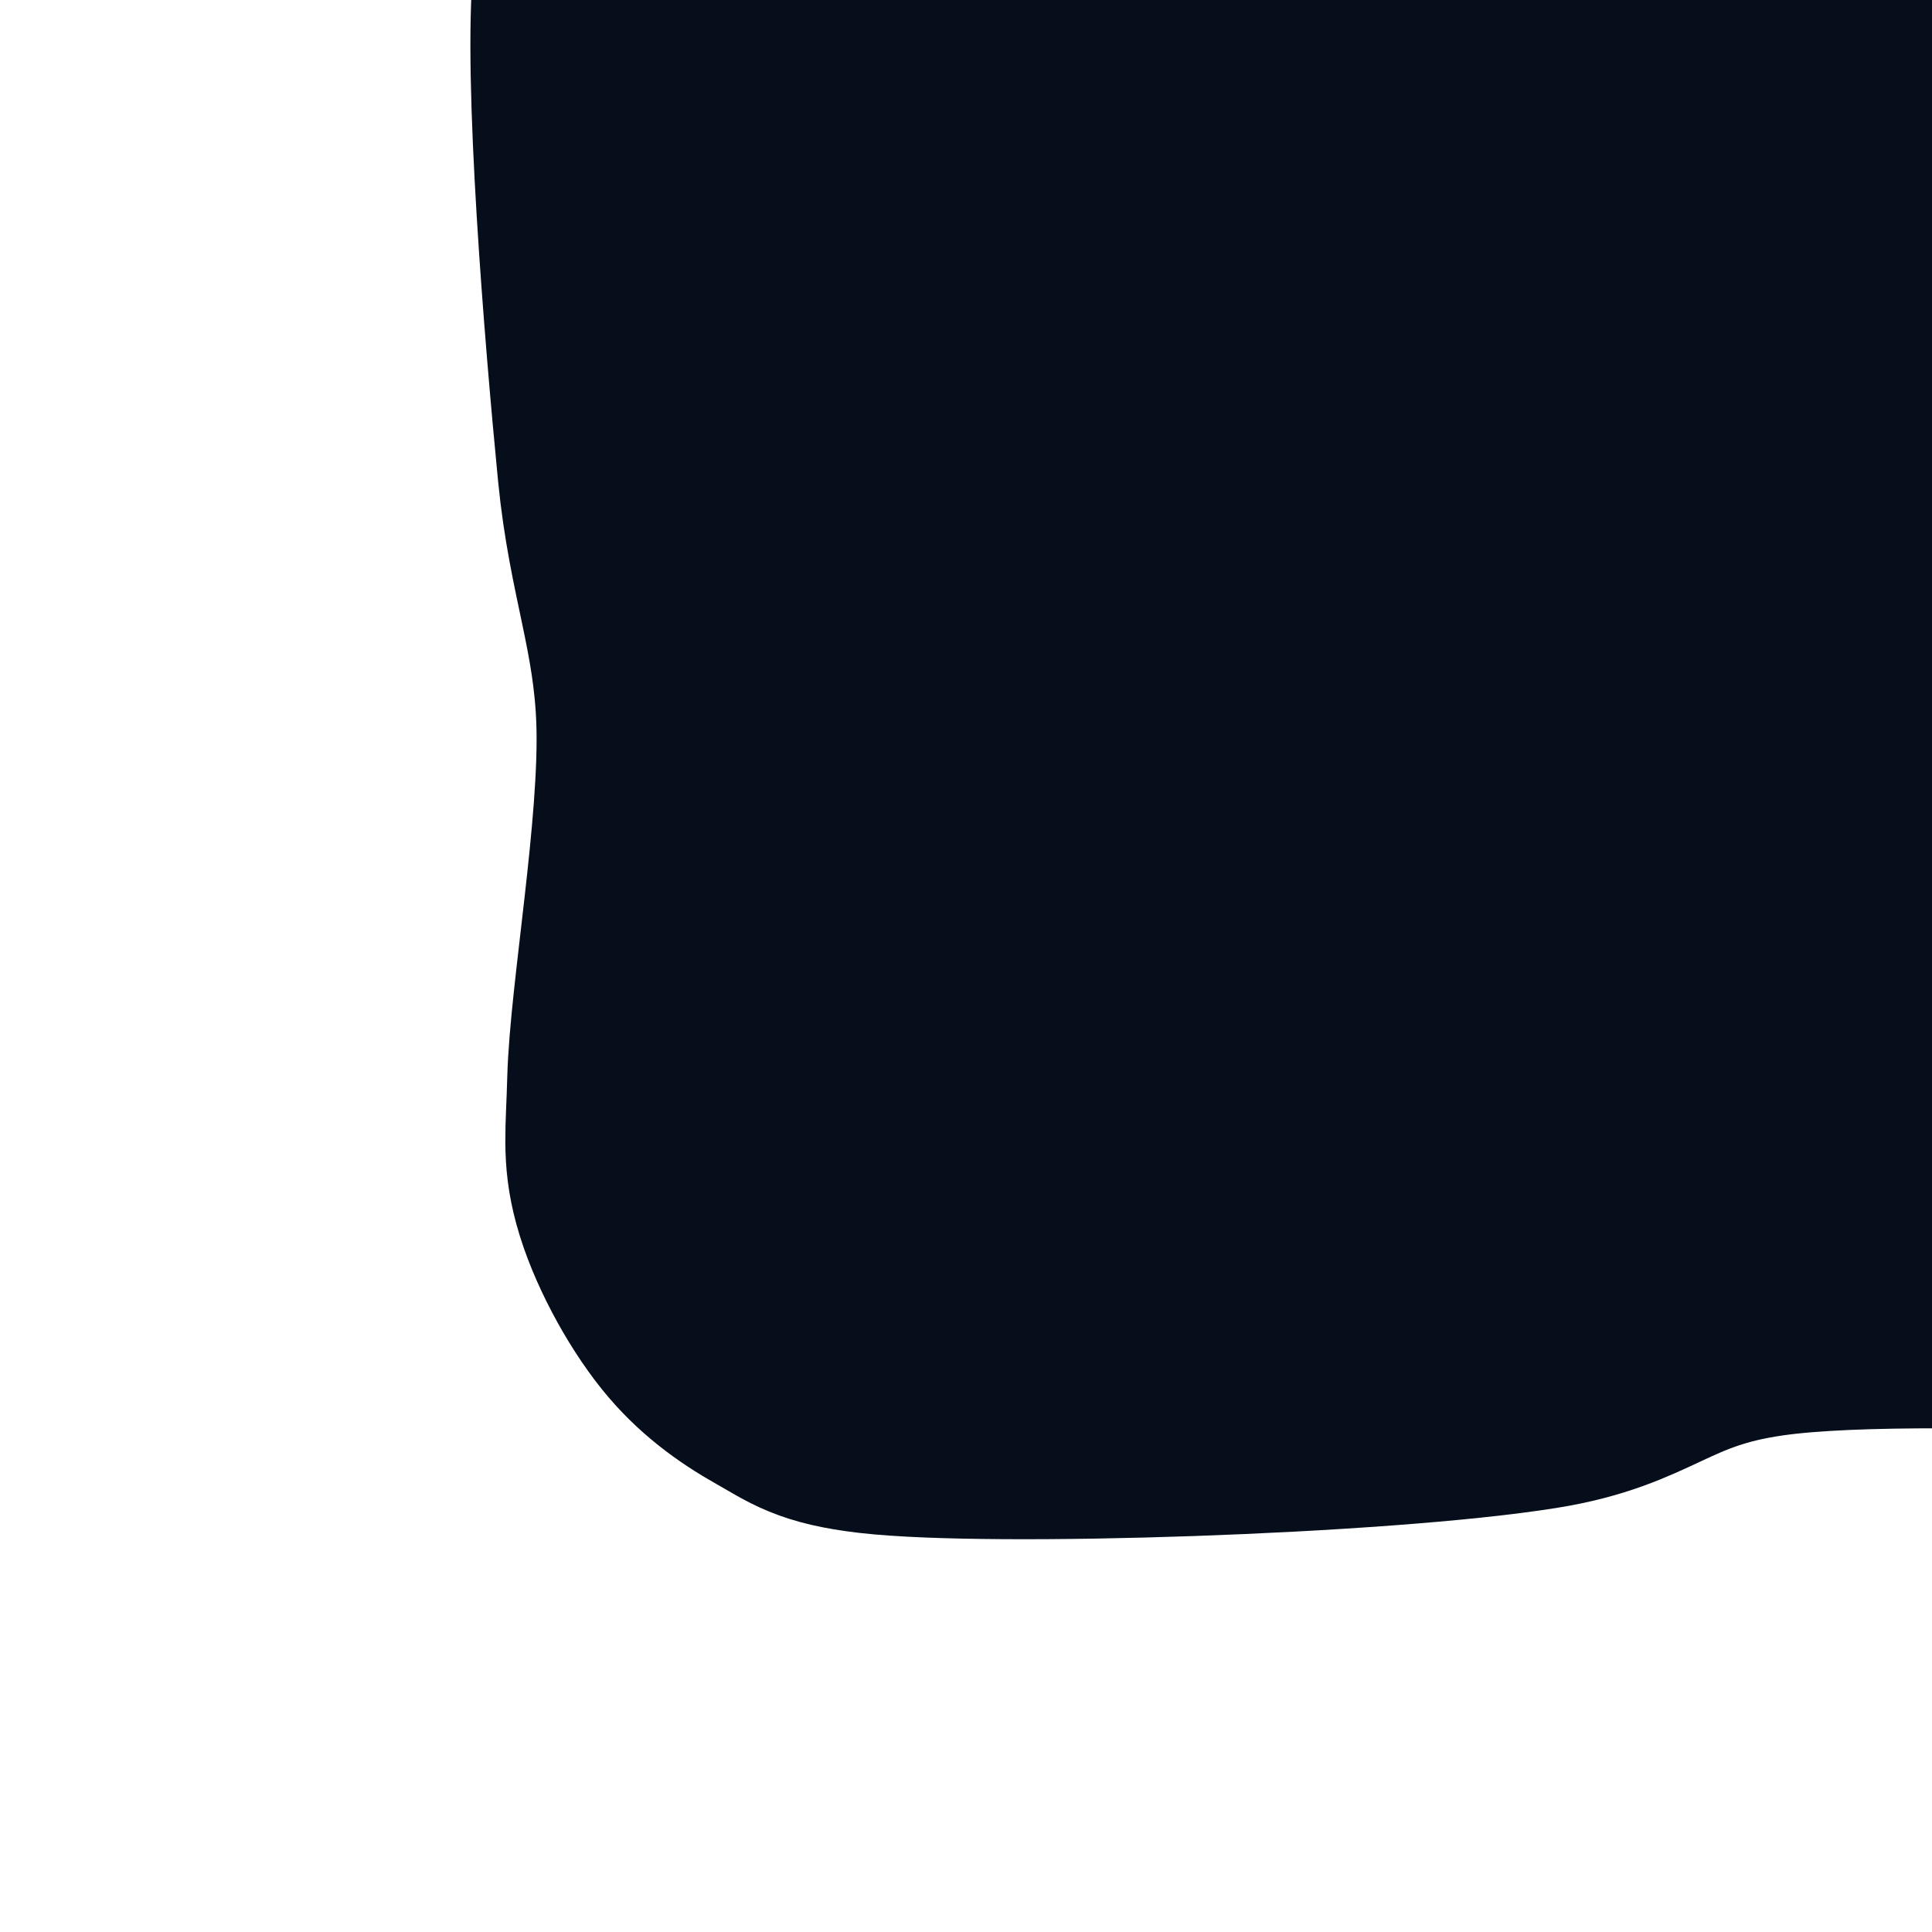
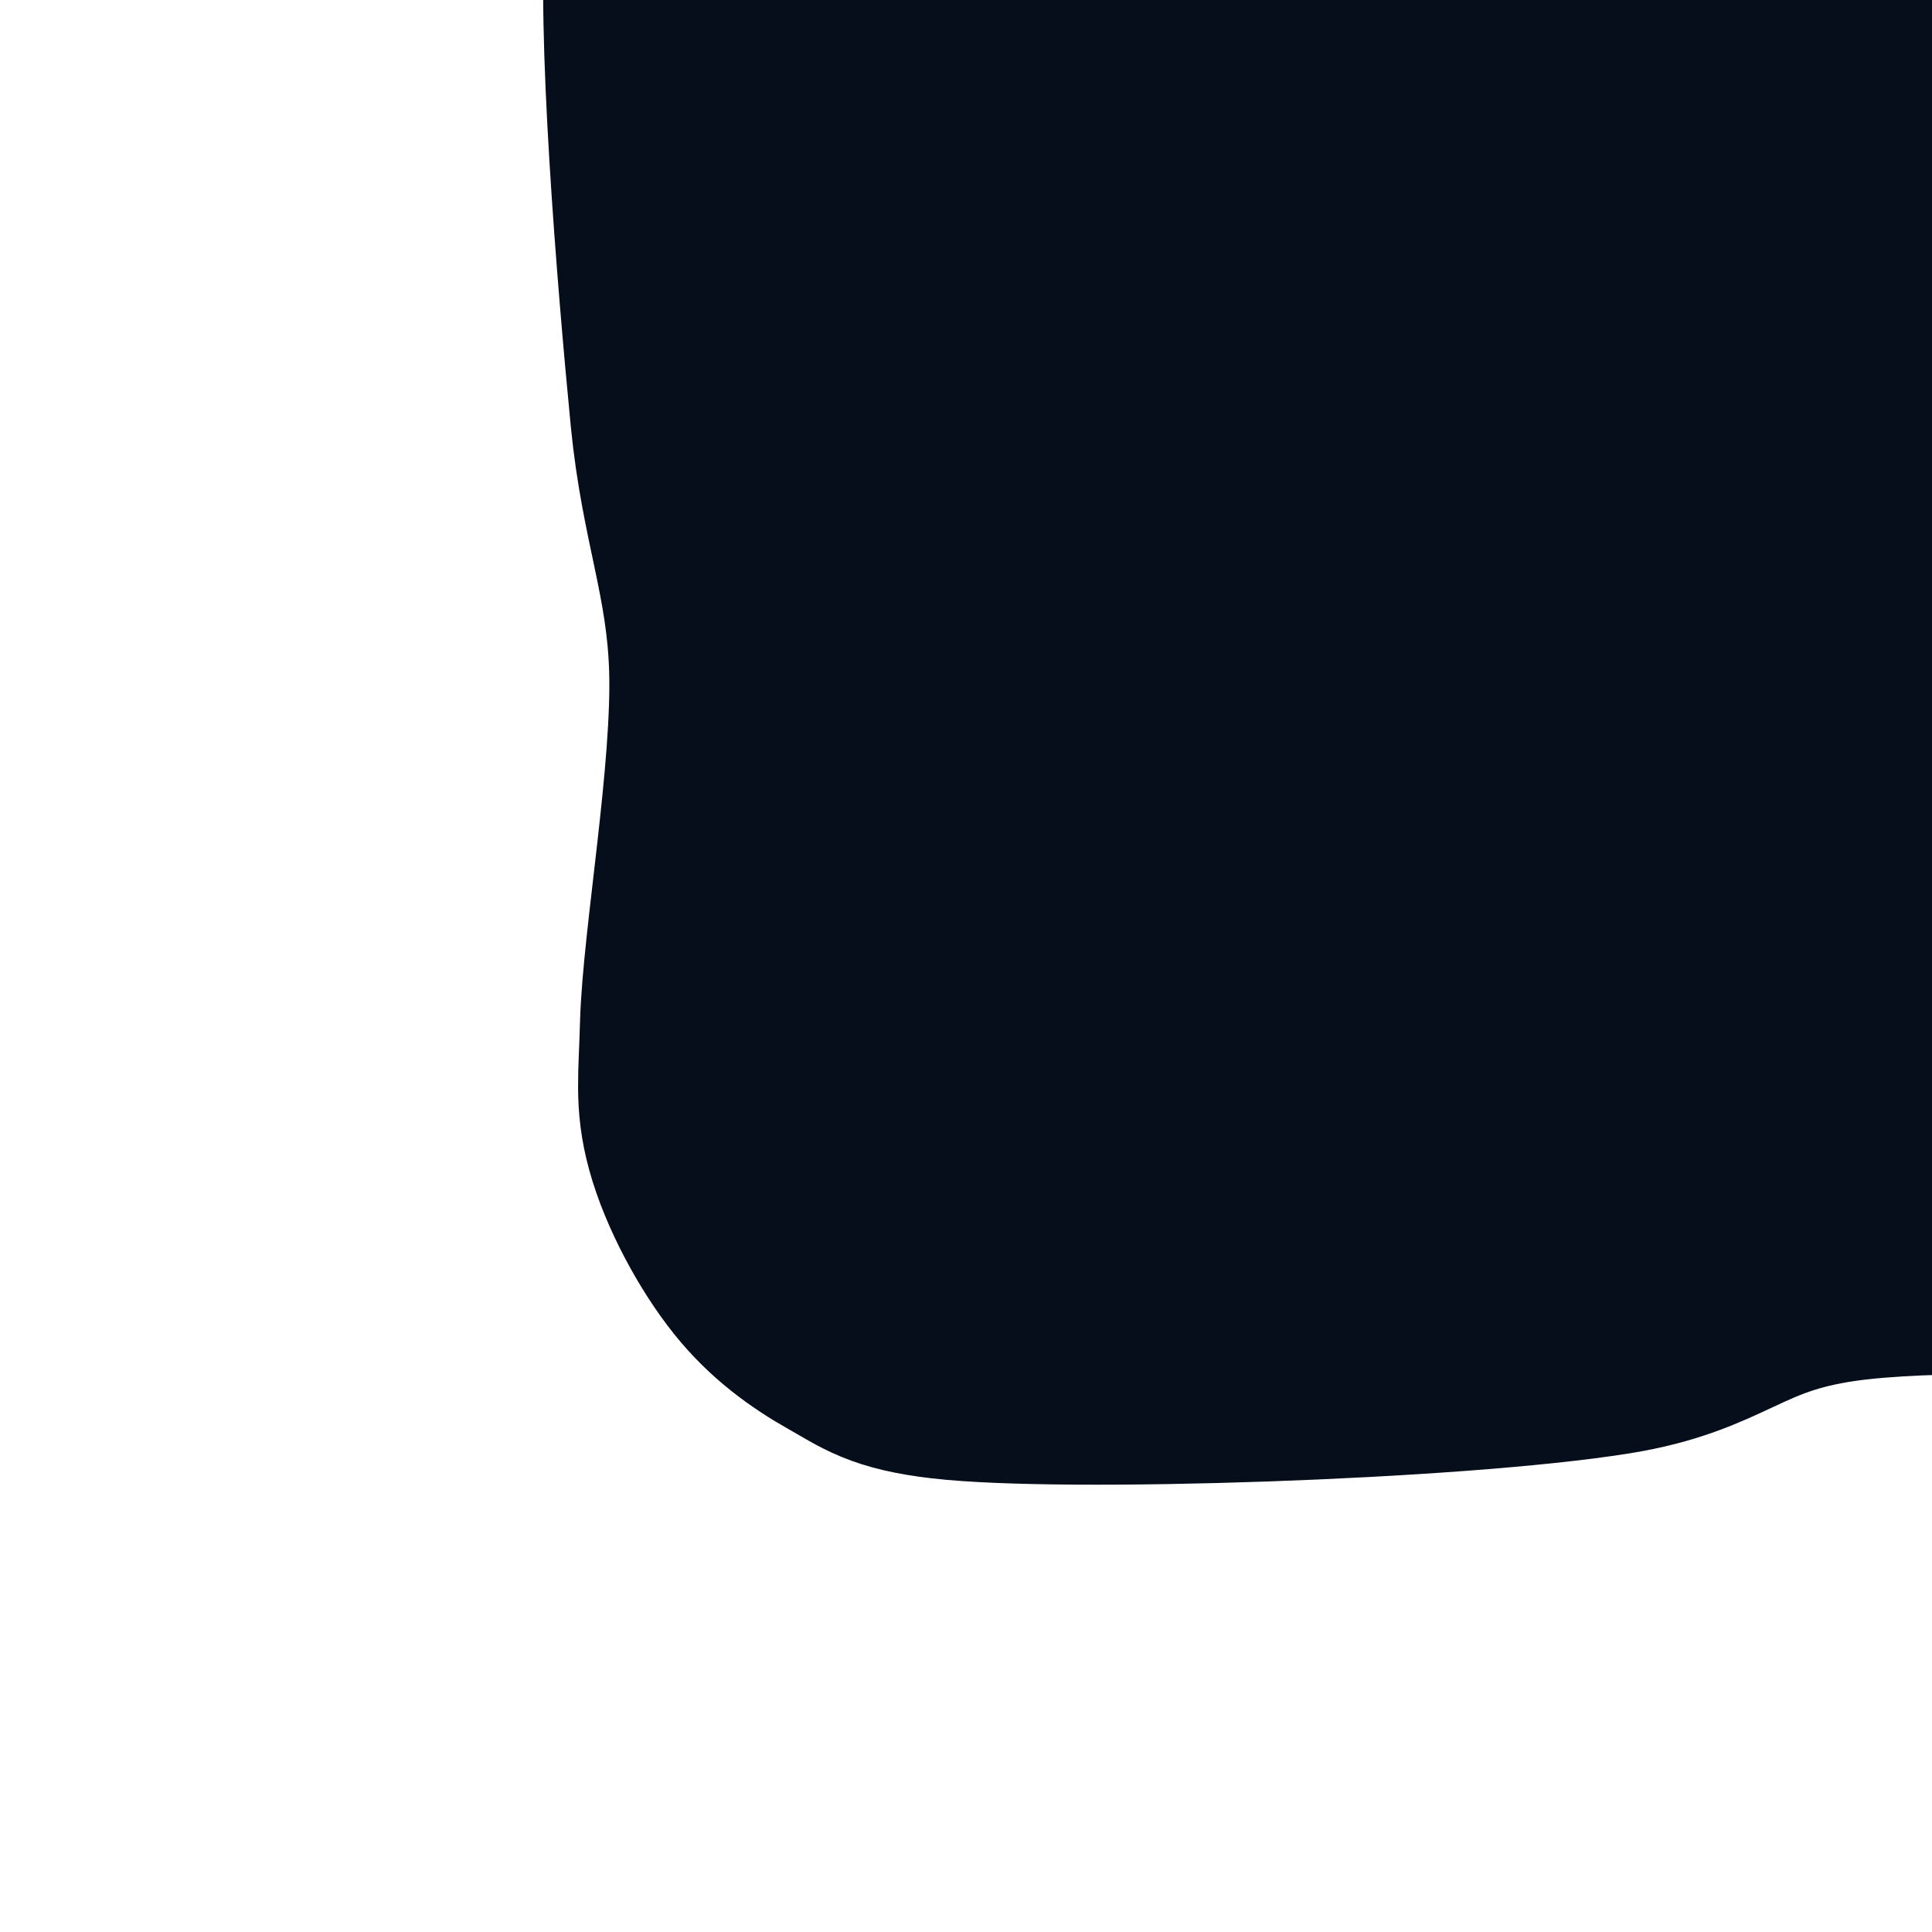
<svg xmlns="http://www.w3.org/2000/svg" xmlns:ns1="https://boxy-svg.com" viewBox="0 0 40 40" width="40px" height="40px">
  <defs>
    <ns1:guide x="692.451" y="88.306" angle="0" />
    <ns1:export>
      <ns1:file format="svg" />
    </ns1:export>
+     <ns1:guide x="20" y="16.224" angle="0" />
+     <ns1:guide x="4.285" y="19.989" angle="90" />
  </defs>
-   <path fill="rgb(255,0,0)" stroke="rgb(255,0,0)" stroke-width="0" opacity="0.992" d="M 17.471 -5.703 C 18.388 -5.862 19.306 -5.811 20.183 -5.502 C 21.061 -5.193 22.078 -4.573 22.776 -3.834 C 22.876 -3.924 22.983 -4.012 23.096 -4.095 C 23.863 -4.661 25.12 -5.229 26.11 -5.401 C 27.027 -5.561 27.944 -5.509 28.822 -5.2 C 29.773 -4.865 31.142 -3.789 31.584 -3.342 C 31.811 -3.112 31.664 -2.839 31.885 -2.79 C 32.26 -2.706 33.244 -3.507 34.045 -3.694 C 34.92 -3.897 36.03 -4.033 36.958 -3.895 C 37.87 -3.758 38.741 -3.409 39.569 -2.89 C 40.474 -2.323 41.356 -1.402 42.131 -0.53 C 42.915 0.354 43.493 1.156 44.24 2.383 C 45.204 3.966 46.652 6.774 47.354 8.41 C 47.872 9.618 48.155 10.334 48.359 11.424 C 48.548 12.435 48.658 13.757 48.6 14.777 C 50.445 14.814 51.977 14.886 52.828 14.989 C 54.108 15.145 54.306 15.345 54.938 15.693 C 55.56 16.035 56.128 16.481 56.595 17.049 C 57.094 17.654 57.565 18.462 57.801 19.258 C 58.04 20.067 58.098 21.061 58.001 21.87 C 57.911 22.627 57.655 23.338 57.298 23.979 C 56.938 24.628 56.497 25.247 55.842 25.737 C 55.093 26.298 54.539 26.745 52.929 27.043 C 49.833 27.617 40.212 26.718 36.556 27.244 C 34.29 27.57 33.997 28.405 31.835 28.751 C 28.581 29.272 20.507 29.535 18.074 29.253 C 16.921 29.119 16.675 28.892 16.065 28.55 C 15.453 28.206 14.883 27.786 14.408 27.194 C 13.876 26.532 13.329 25.519 13.102 24.683 C 12.892 23.912 12.973 23.443 13.001 22.372 C 13.046 20.662 13.675 17.161 13.604 14.939 C 13.542 13.004 13.008 11.838 12.8 9.716 C 12.53 6.949 12.077 1.512 12.298 -0.53 C 12.418 -1.637 12.645 -1.997 13.001 -2.639 C 13.362 -3.288 13.795 -3.908 14.458 -4.397 C 15.225 -4.962 16.482 -5.531 17.471 -5.703 Z" style="fill: rgb(5, 14, 26); fill-opacity: 1; fill-rule: nonzero; stroke: rgb(5, 14, 26); stroke-dasharray: none; stroke-dashoffset: 0px; stroke-linecap: butt; stroke-linejoin: miter; stroke-miterlimit: 4; stroke-opacity: 1; stroke-width: 5px; paint-order: normal; vector-effect: none; opacity: 1; mix-blend-mode: normal; isolation: auto;" />
+   <path fill="rgb(255,0,0)" stroke="rgb(255,0,0)" stroke-width="0" opacity="0.992" d="M 18.977 -6.832 C 19.894 -6.991 20.812 -6.94 21.689 -6.631 C 22.567 -6.322 23.584 -5.702 24.282 -4.963 C 24.382 -5.053 24.489 -5.141 24.602 -5.224 C 25.369 -5.79 26.626 -6.358 27.616 -6.53 C 28.533 -6.69 29.45 -6.638 30.328 -6.329 C 31.279 -5.994 32.648 -4.918 33.09 -4.471 C 33.317 -4.241 33.17 -3.968 33.391 -3.919 C 33.766 -3.835 34.75 -4.636 35.551 -4.823 C 36.426 -5.026 37.536 -5.162 38.464 -5.024 C 39.376 -4.887 40.247 -4.538 41.075 -4.019 C 41.98 -3.452 42.862 -2.531 43.637 -1.659 C 44.421 -0.775 44.999 0.027 45.746 1.254 C 46.71 2.837 48.158 5.645 48.86 7.281 C 49.378 8.489 49.661 9.205 49.865 10.295 C 50.054 11.306 50.164 12.628 50.106 13.648 C 51.951 13.685 53.483 13.757 54.334 13.86 C 55.614 14.016 55.812 14.216 56.444 14.564 C 57.066 14.906 57.634 15.352 58.101 15.92 C 58.6 16.525 59.071 17.333 59.307 18.129 C 59.546 18.938 59.604 19.932 59.507 20.741 C 59.417 21.498 59.161 22.209 58.804 22.85 C 58.444 23.499 58.003 24.118 57.348 24.608 C 56.599 25.169 56.045 25.616 54.435 25.914 C 51.339 26.488 41.718 25.589 38.062 26.115 C 35.796 26.441 35.503 27.276 33.341 27.622 C 30.087 28.143 22.013 28.406 19.58 28.124 C 18.427 27.99 18.181 27.763 17.571 27.421 C 16.959 27.077 16.389 26.657 15.914 26.065 C 15.382 25.403 14.835 24.39 14.608 23.554 C 14.398 22.783 14.479 22.314 14.507 21.243 C 14.552 19.533 15.181 16.032 15.11 13.81 C 15.048 11.875 14.514 10.709 14.306 8.587 C 14.036 5.82 13.583 0.383 13.804 -1.659 C 13.924 -2.766 14.151 -3.126 14.507 -3.768 C 14.868 -4.417 15.301 -5.037 15.964 -5.526 C 16.731 -6.091 17.988 -6.66 18.977 -6.832 Z" style="fill: rgb(5, 14, 26); fill-opacity: 1; fill-rule: nonzero; stroke: rgb(5, 14, 26); stroke-dasharray: none; stroke-dashoffset: 0px; stroke-linecap: butt; stroke-linejoin: miter; stroke-miterlimit: 4; stroke-opacity: 1; stroke-width: 5px; paint-order: normal; vector-effect: none; opacity: 1; mix-blend-mode: normal; isolation: auto;" />
</svg>
